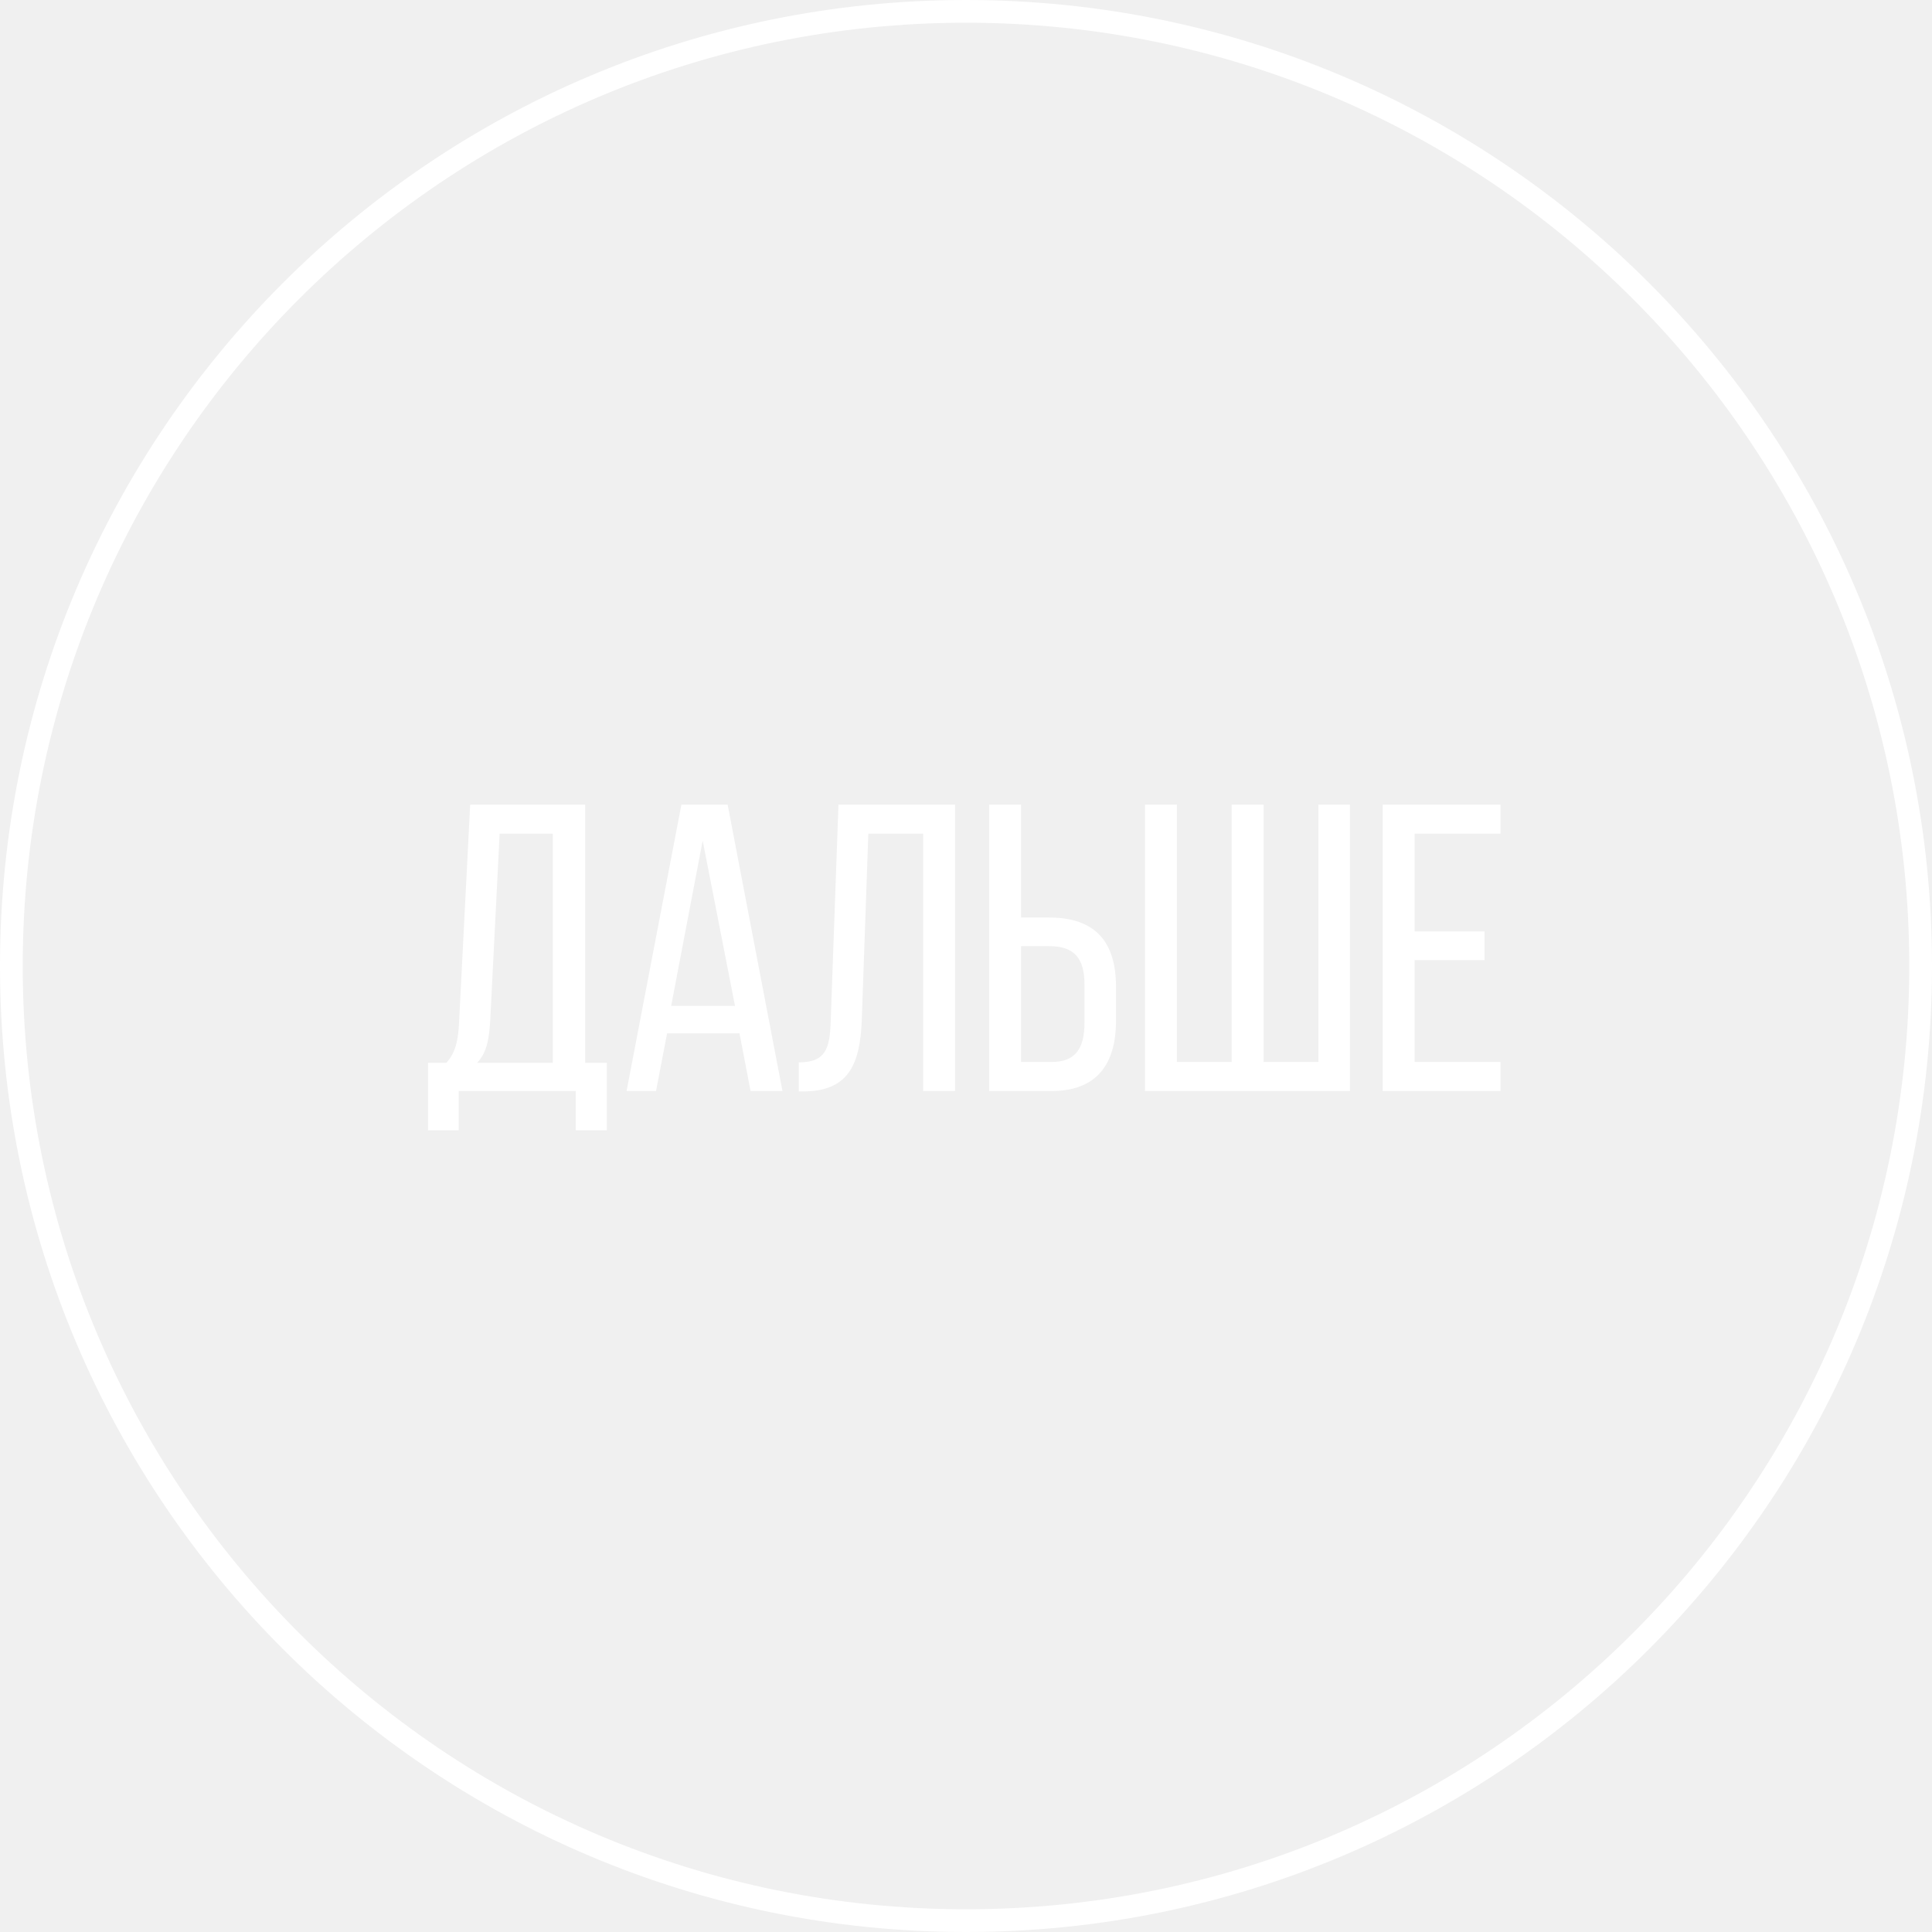
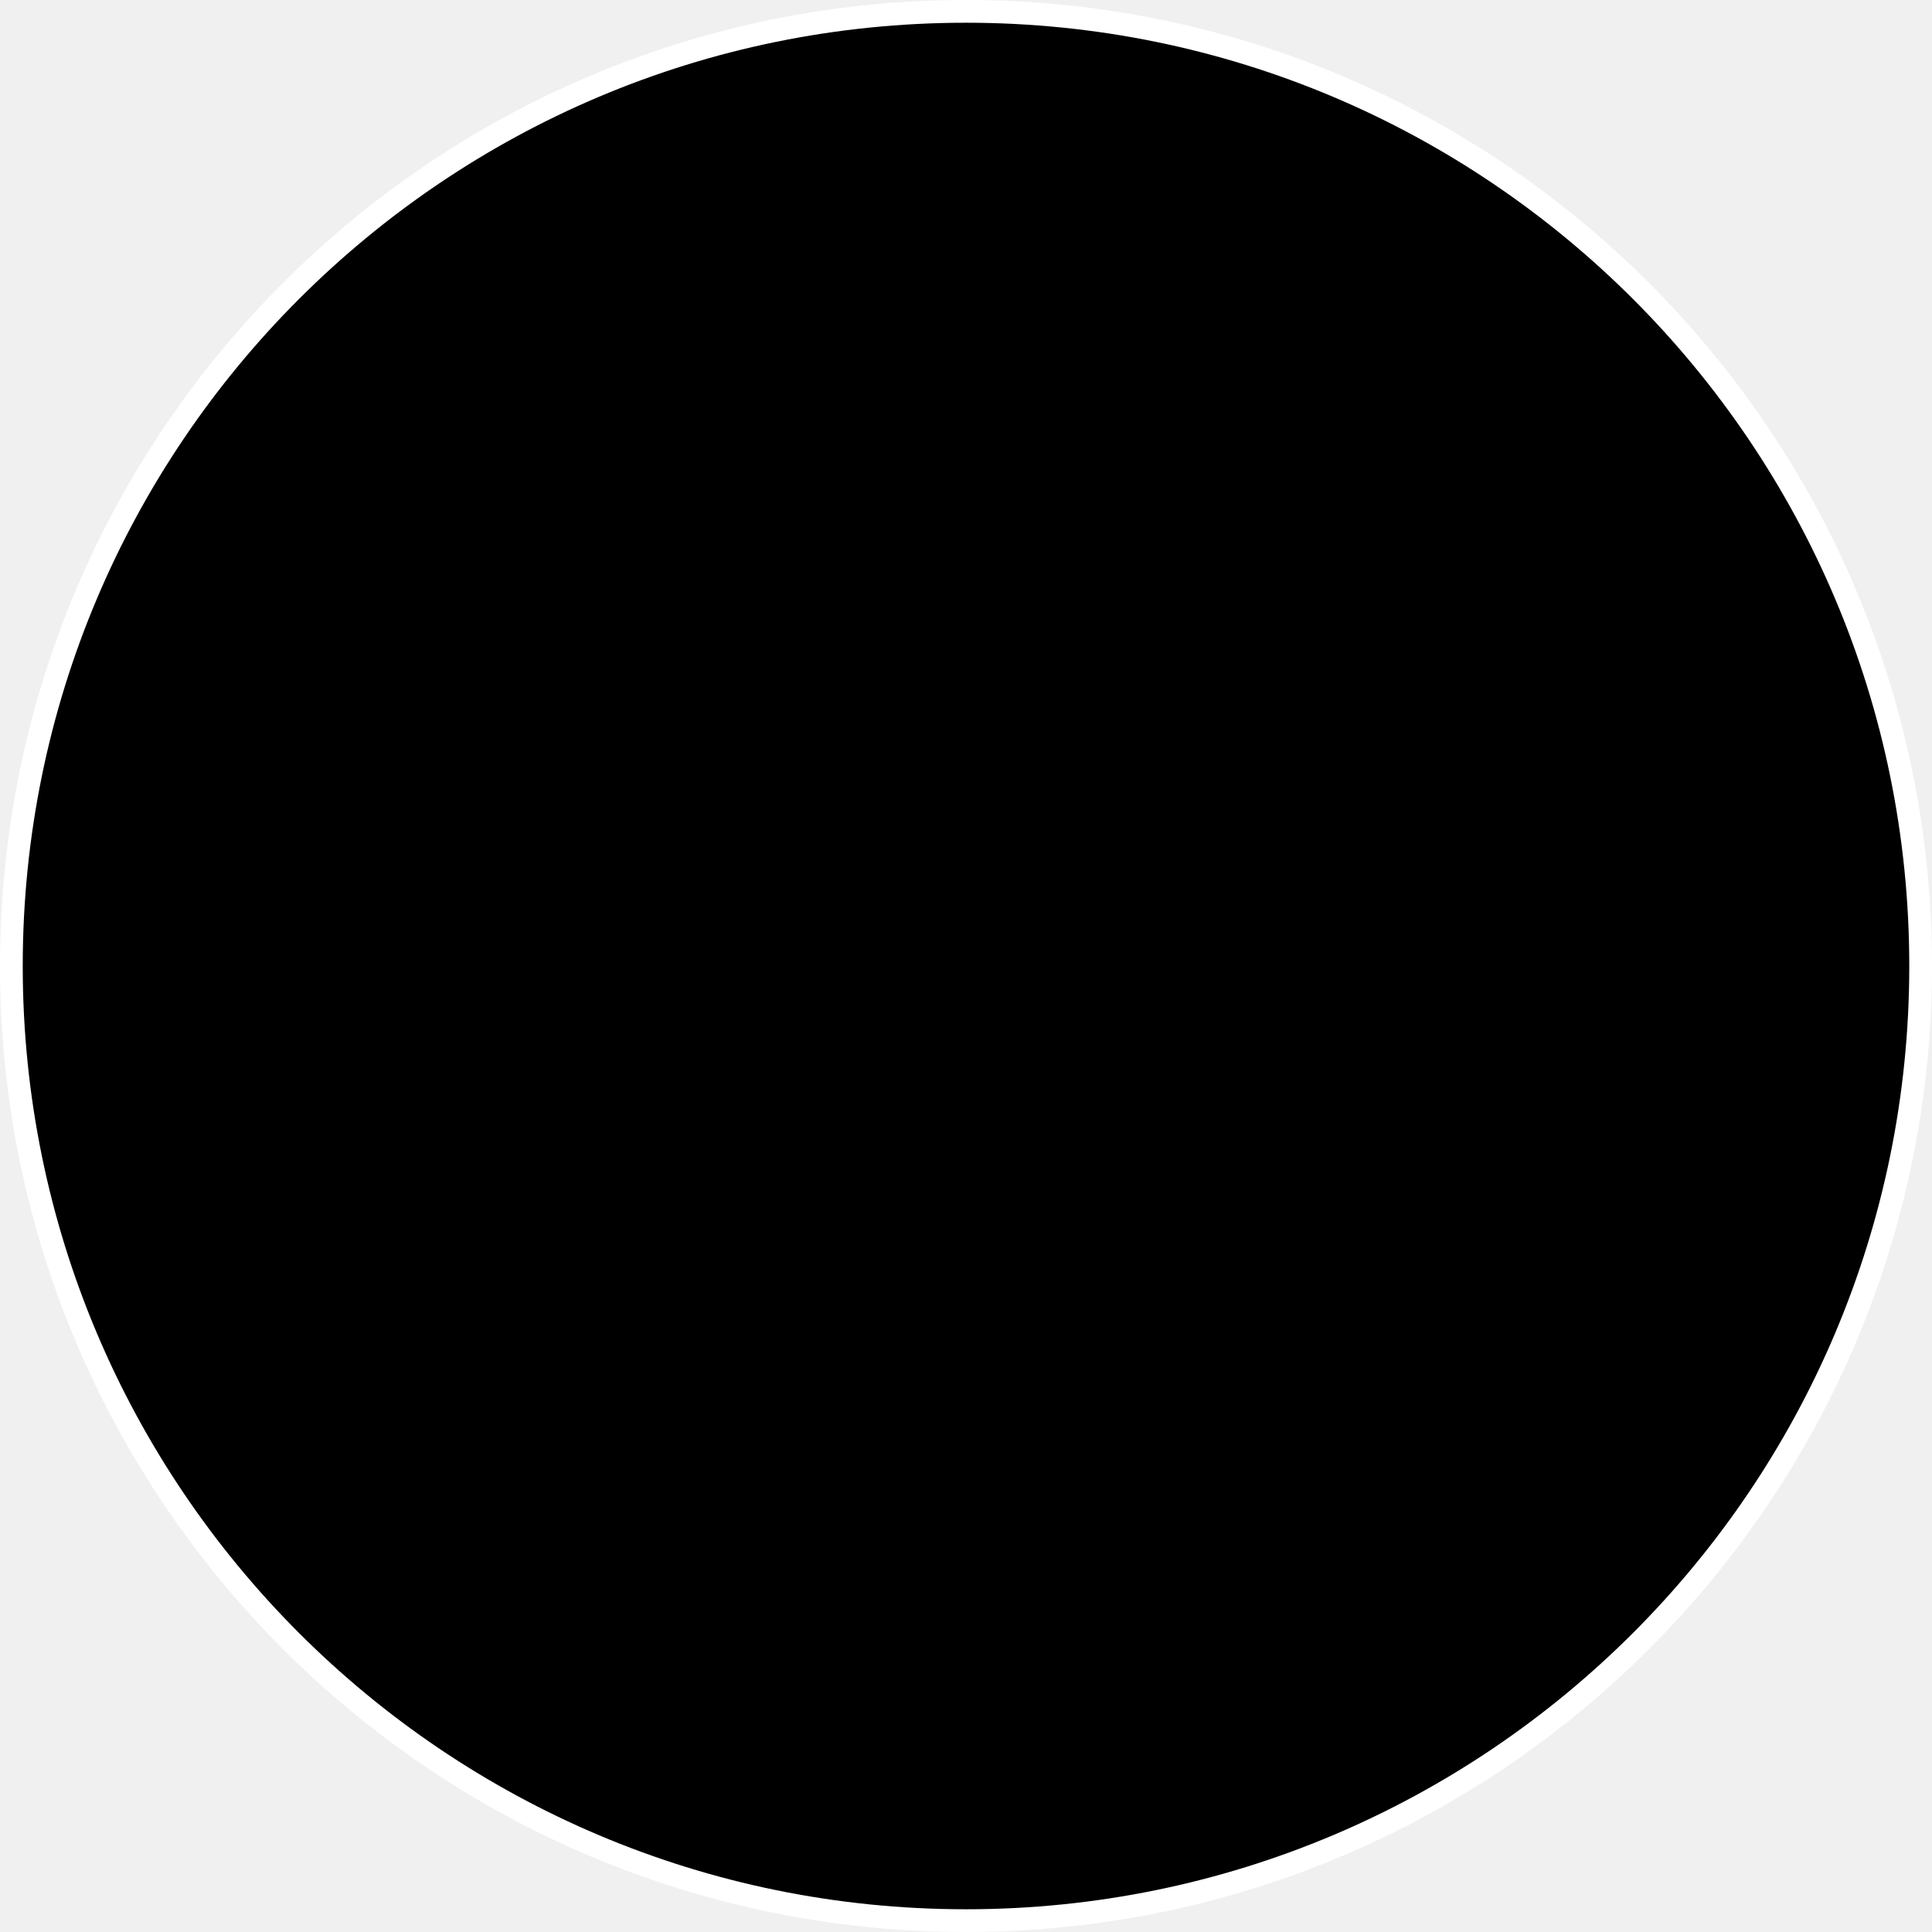
- <svg xmlns="http://www.w3.org/2000/svg" width="85" height="85" fill="none">
-   <path d="M26.698 49.728v-2.97h-.954V35.4h-5.058l-.486 9.522c-.036.774-.126 1.35-.558 1.836h-.81v2.97h1.35V48h5.148v1.728h1.368zm-4.716-13.05h2.34v10.08h-3.33c.396-.414.522-.954.576-1.854l.414-8.226zm10.553 8.784L33.021 48h1.404l-2.412-12.6h-2.034L27.567 48h1.296l.486-2.538h3.186zm-1.62-8.478l1.422 7.272h-2.808l1.386-7.272zm9.7-.306V48h1.404V35.4h-5.13l-.342 9.54c-.036 1.206-.234 1.8-1.404 1.8v1.278h.234c1.926-.018 2.466-1.152 2.538-3.15l.288-8.19h2.412zm4.308 3.69V35.4h-1.404V48h2.754c1.962 0 2.826-1.17 2.826-3.078V43.41c0-1.998-.936-3.042-2.934-3.042h-1.242zm0 6.354v-5.094h1.242c1.044 0 1.548.468 1.548 1.692v1.674c0 1.152-.414 1.728-1.44 1.728h-1.35zM50.374 35.4V48h9.018V35.4h-1.386v11.322h-2.412V35.4H54.19v11.322h-2.412V35.4h-1.404zm11.863 5.58v-4.302h3.78V35.4h-5.184V48h5.184v-1.278h-3.78V42.24h3.078v-1.26h-3.078z" fill="#fff" />
+ <svg xmlns="http://www.w3.org/2000/svg" width="85" height="85">
+   <path d="M26.698 49.728v-2.97h-.954V35.4h-5.058l-.486 9.522c-.036.774-.126 1.35-.558 1.836h-.81v2.97h1.35V48h5.148v1.728h1.368zm-4.716-13.05h2.34v10.08h-3.33c.396-.414.522-.954.576-1.854l.414-8.226zm10.553 8.784L33.021 48h1.404l-2.412-12.6h-2.034L27.567 48h1.296l.486-2.538h3.186zm-1.62-8.478l1.422 7.272h-2.808l1.386-7.272zm9.7-.306V48h1.404V35.4h-5.13l-.342 9.54c-.036 1.206-.234 1.8-1.404 1.8v1.278h.234c1.926-.018 2.466-1.152 2.538-3.15l.288-8.19h2.412zm4.308 3.69V35.4h-1.404V48h2.754c1.962 0 2.826-1.17 2.826-3.078V43.41c0-1.998-.936-3.042-2.934-3.042h-1.242zm0 6.354v-5.094h1.242c1.044 0 1.548.468 1.548 1.692v1.674c0 1.152-.414 1.728-1.44 1.728h-1.35zM50.374 35.4V48h9.018V35.4h-1.386v11.322h-2.412V35.4H54.19v11.322h-2.412V35.4h-1.404zm11.863 5.58v-4.302h3.78V35.4h-5.184V48h5.184v-1.278h-3.78V42.24h3.078v-1.26h-3.078z" />
  <circle cx="42.5" cy="42.5" r="42" stroke="#fff" />
</svg>
